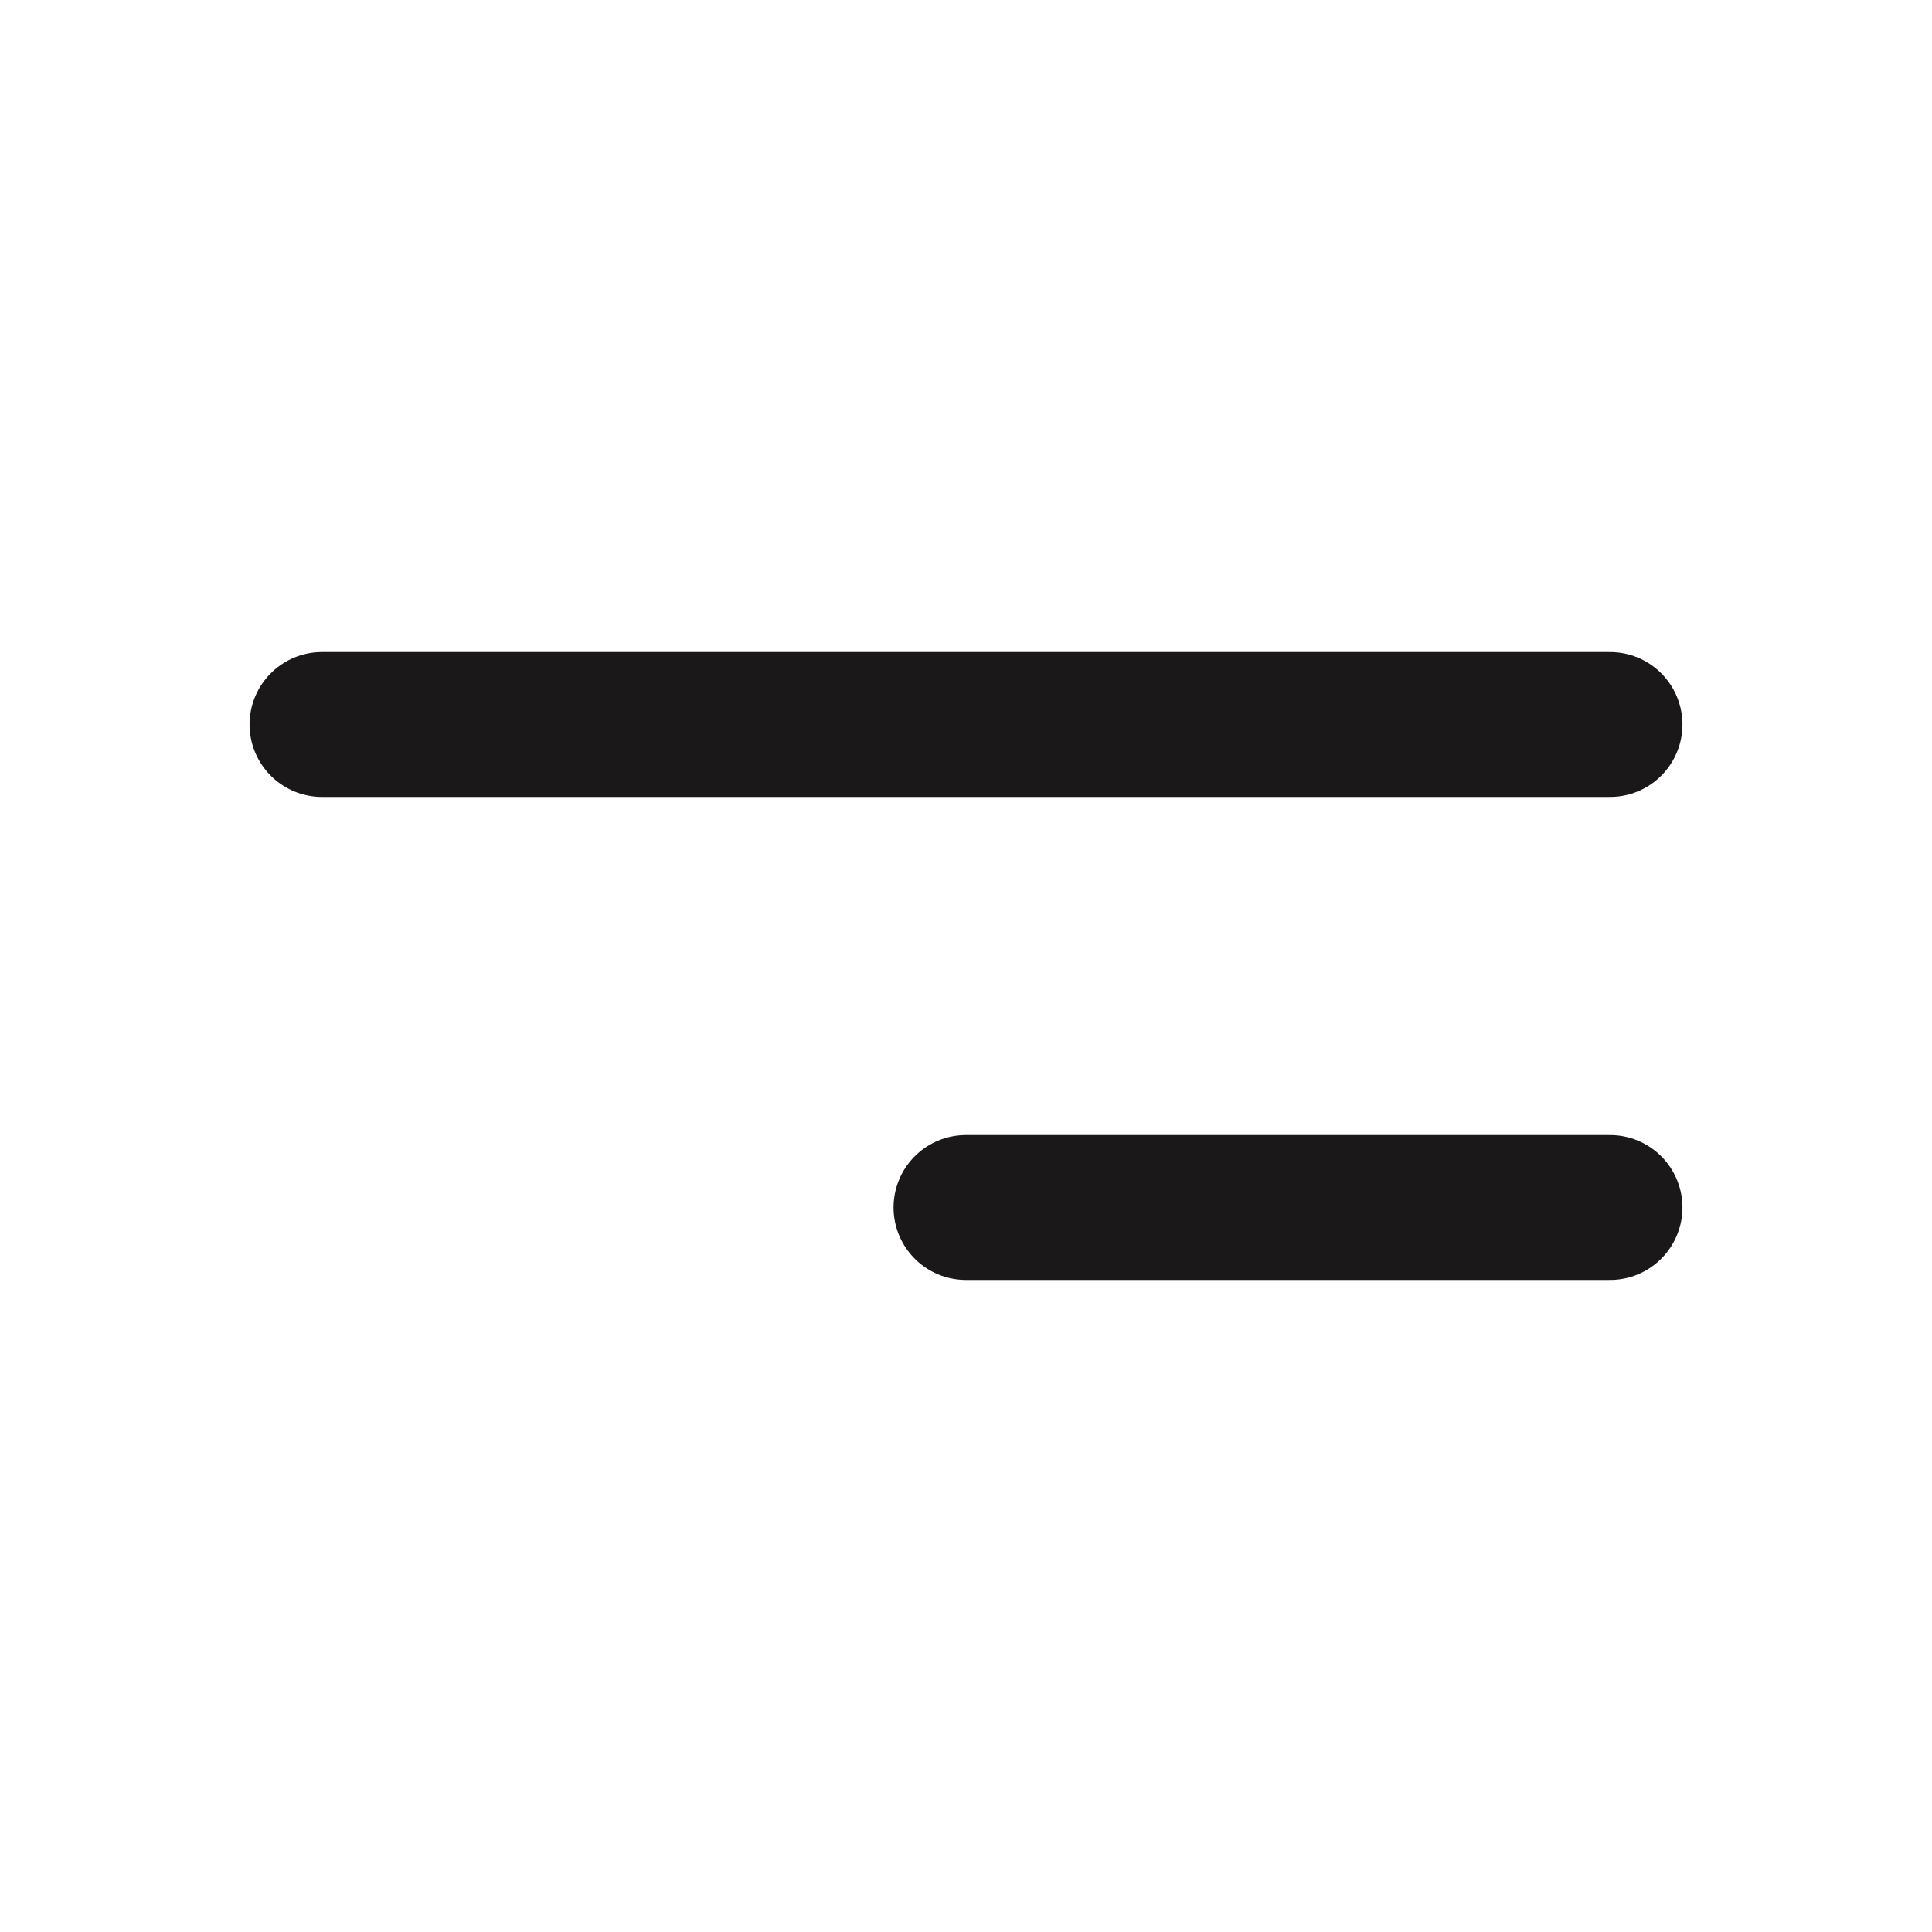
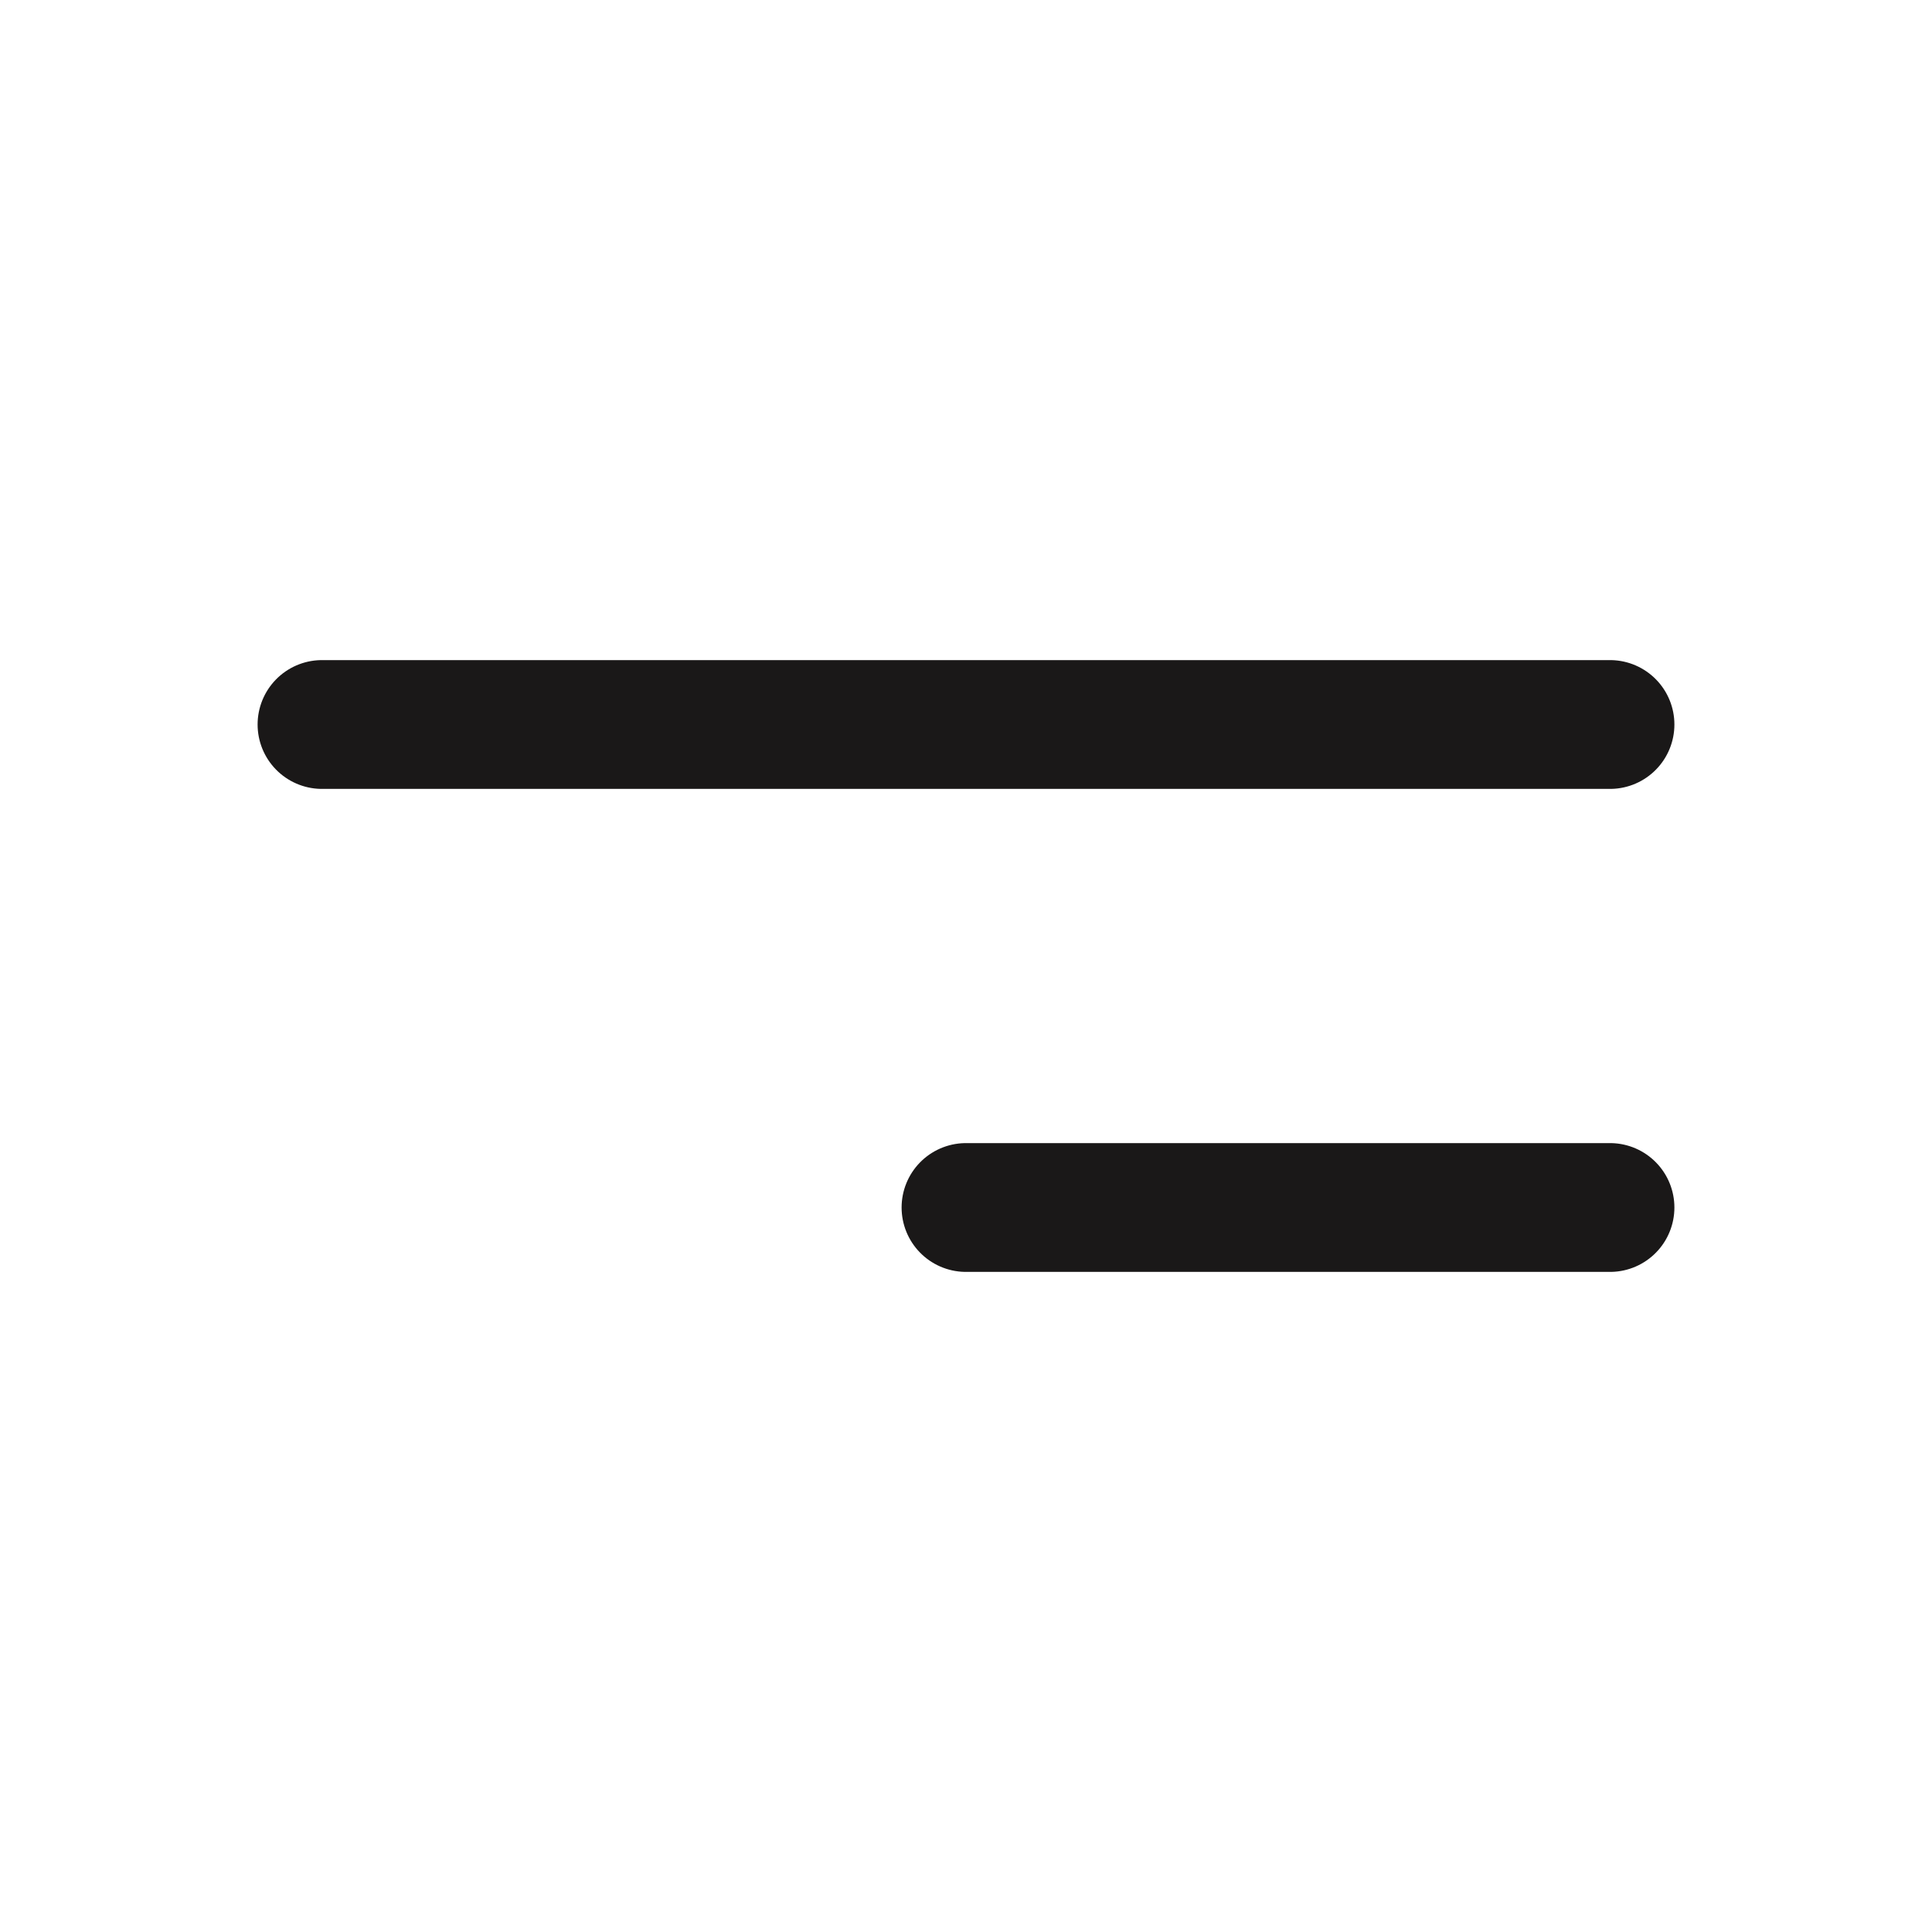
<svg xmlns="http://www.w3.org/2000/svg" width="24" height="24" viewBox="0 0 24 24" fill="none">
-   <path d="M20 9H12H4" stroke="#1A1818" style="stroke:#1A1818;stroke:color(display-p3 0.102 0.094 0.094);stroke-opacity:1;" stroke-width="1.8" stroke-linecap="round" stroke-linejoin="round" />
-   <path d="M20 15H16H12" stroke="#1A1818" style="stroke:#1A1818;stroke:color(display-p3 0.102 0.094 0.094);stroke-opacity:1;" stroke-width="1.8" stroke-linecap="round" stroke-linejoin="round" />
+   <path d="M20 9H12H4" stroke="#1A1818" style="stroke:#1A1818;stroke:color(display-p3 0.102 0.094 0.094);stroke-opacity:1;" stroke-width="1.6" stroke-linecap="round" stroke-linejoin="round" />
+   <path d="M20 15H16H12" stroke="#1A1818" style="stroke:#1A1818;stroke:color(display-p3 0.102 0.094 0.094);stroke-opacity:1;" stroke-width="1.6" stroke-linecap="round" stroke-linejoin="round" />
</svg>
